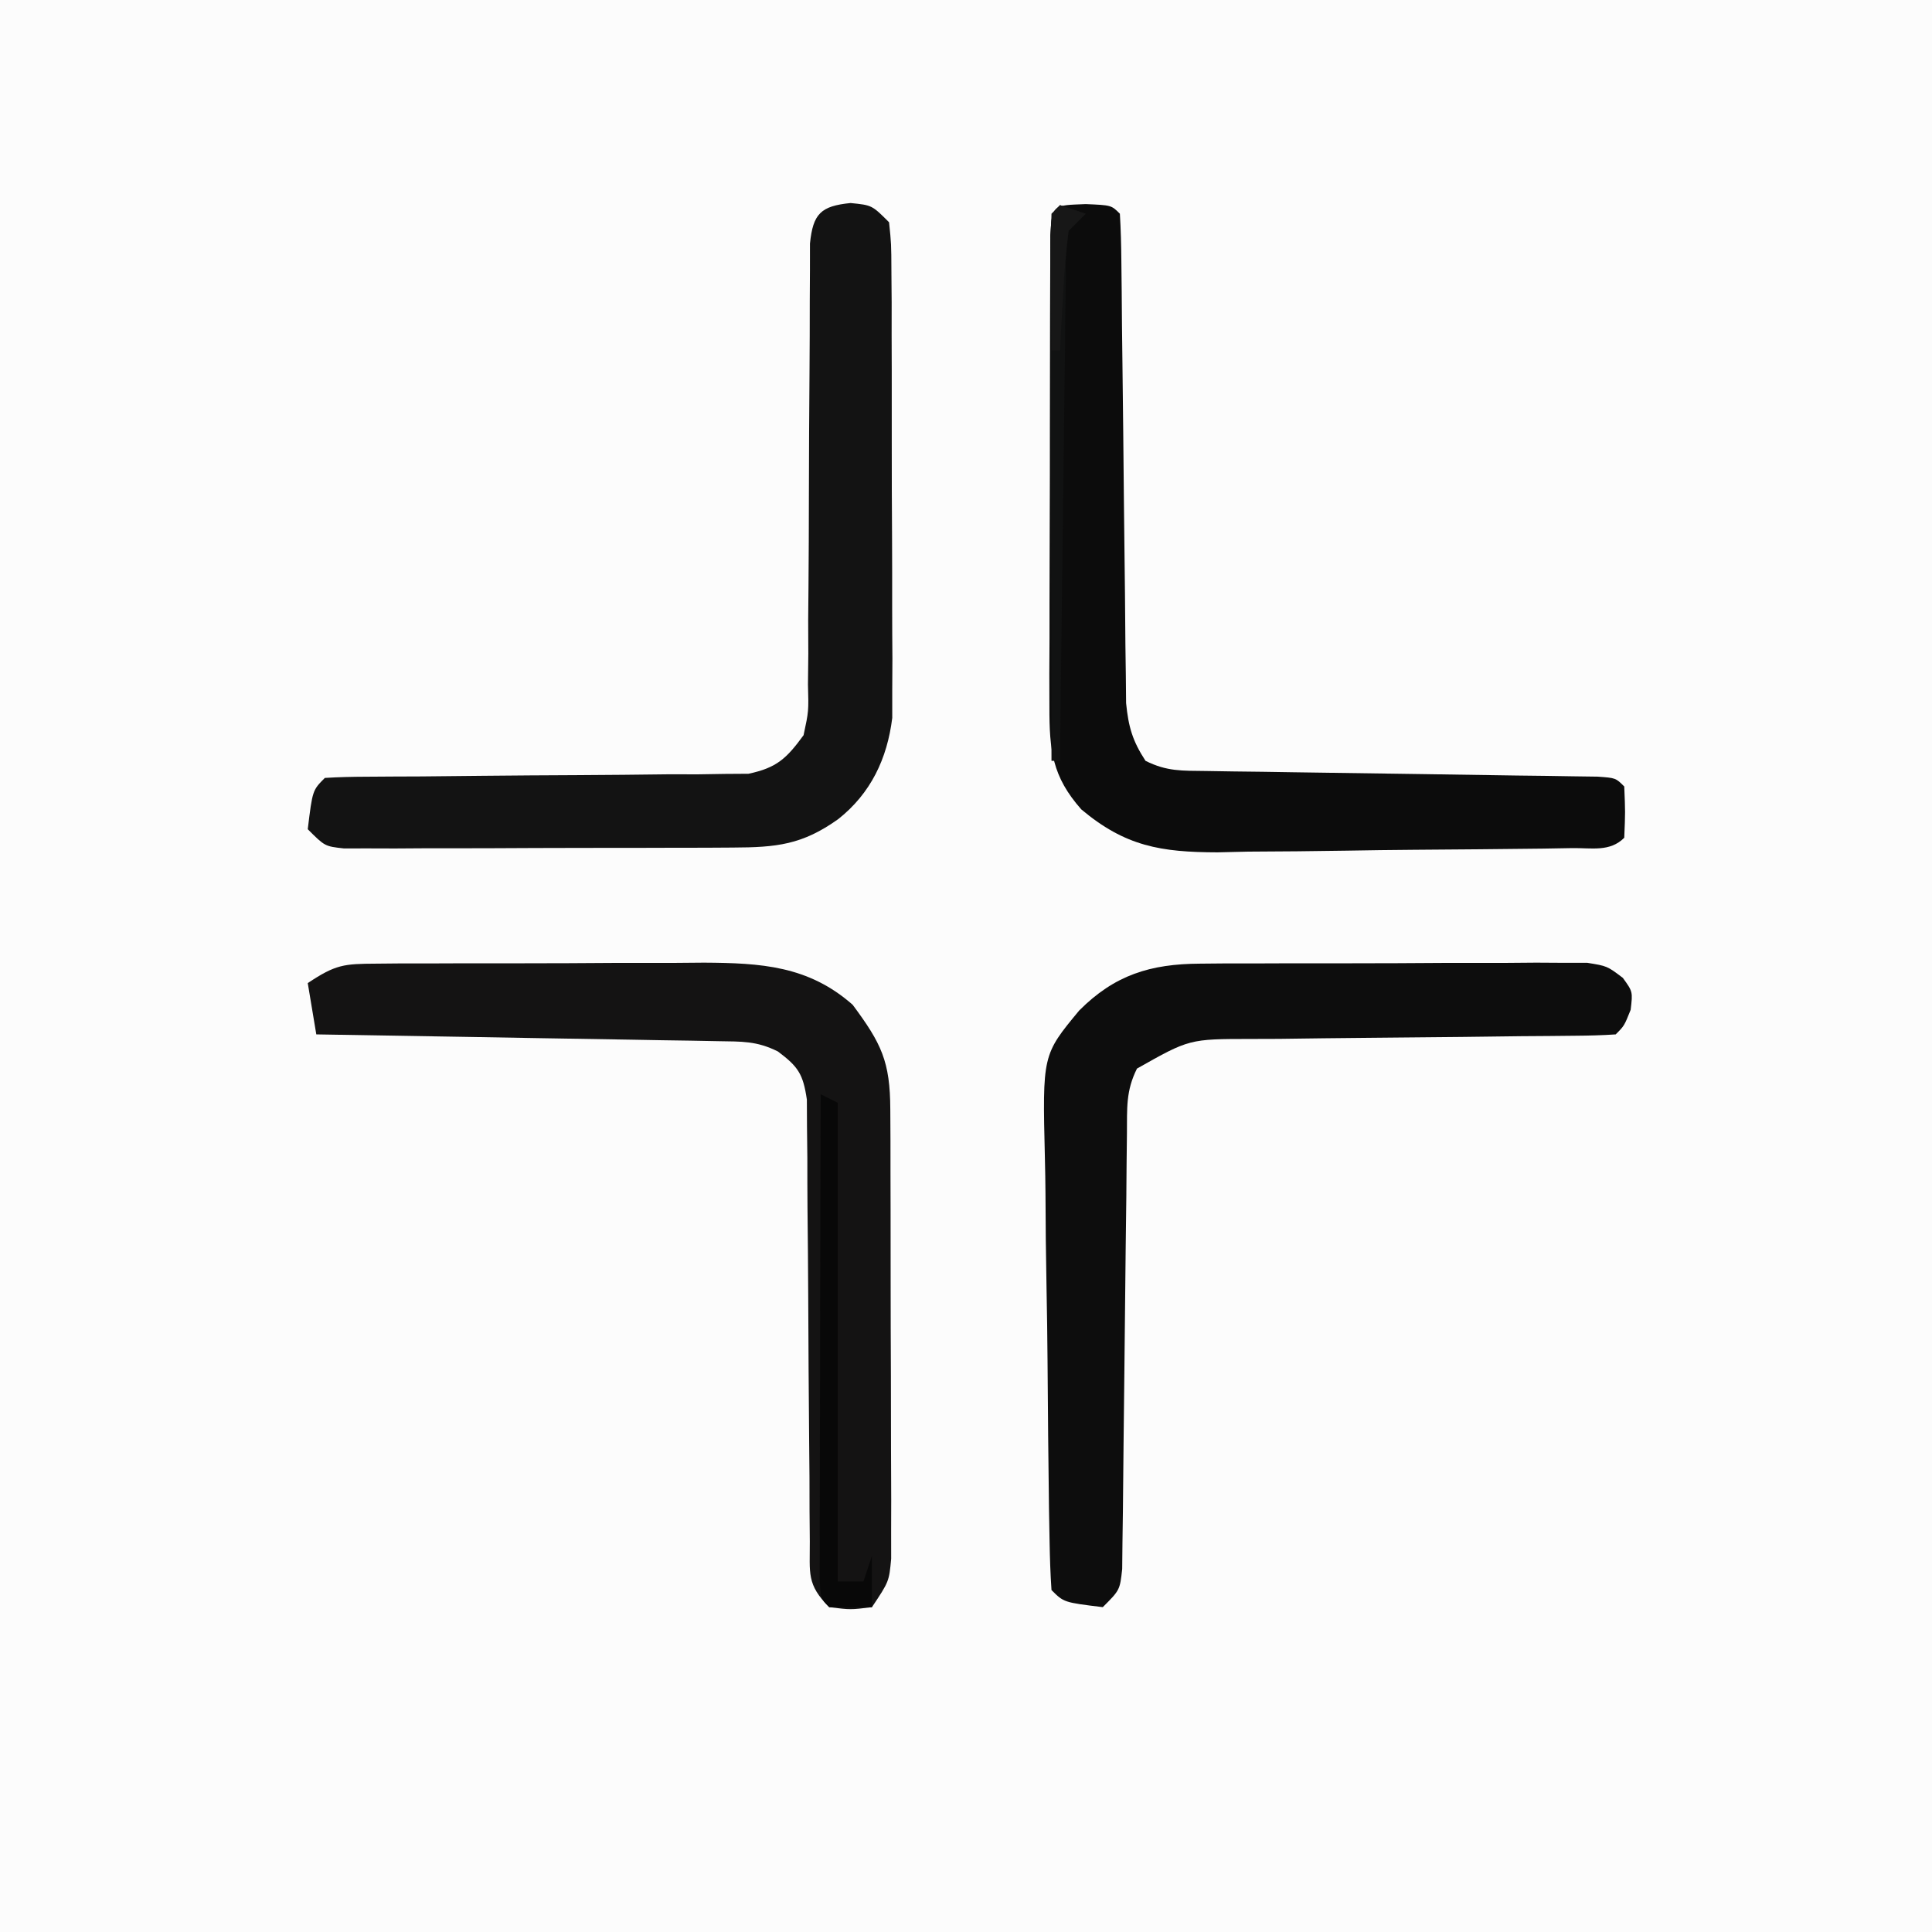
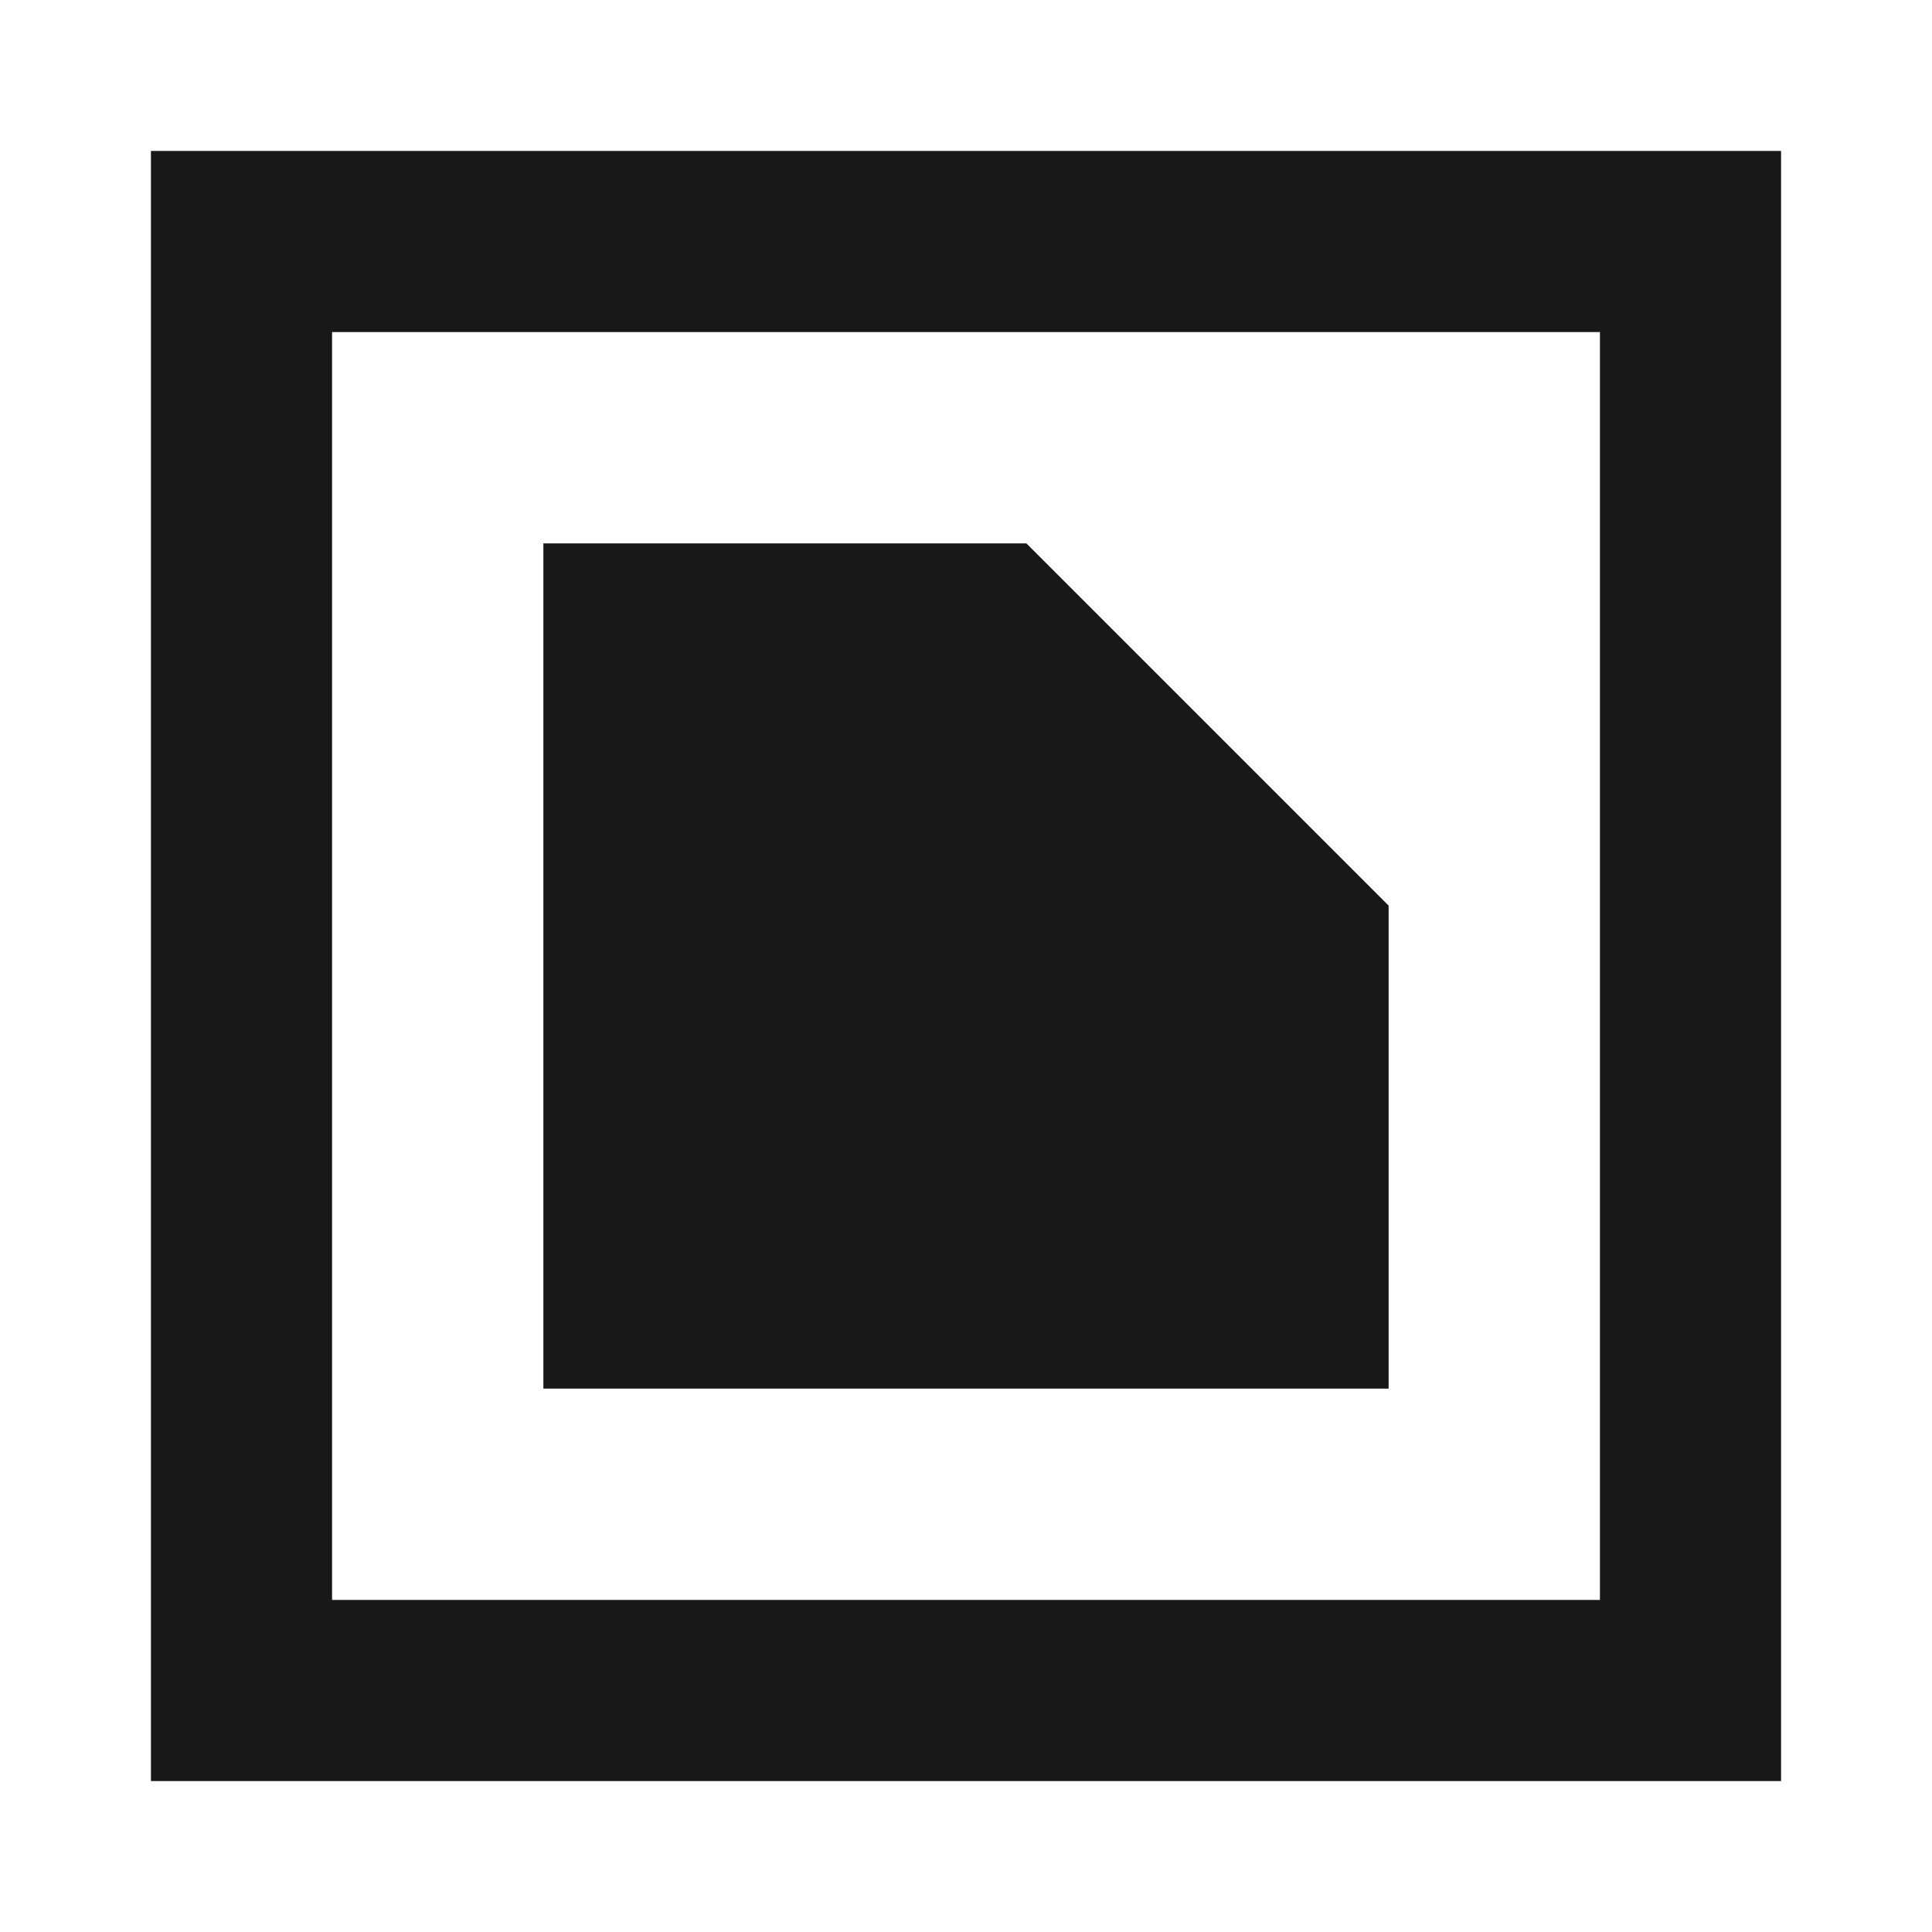
- <svg xmlns="http://www.w3.org/2000/svg" version="1.1" width="226" height="226">
-   <path d="M0 0 C74.58 0 149.16 0 226 0 C226 74.58 226 149.16 226 226 C151.42 226 76.84 226 0 226 C0 151.42 0 76.84 0 0 Z " fill="#FCFCFC" transform="translate(0,0)" />
-   <path d="M0 0 C1.018 -0.01 2.037 -0.019 3.086 -0.029 C4.736 -0.028 4.736 -0.028 6.419 -0.026 C8.119 -0.033 8.119 -0.033 9.853 -0.039 C12.254 -0.045 14.655 -0.045 17.056 -0.041 C20.719 -0.038 24.381 -0.061 28.044 -0.087 C30.377 -0.089 32.711 -0.09 35.044 -0.089 C36.136 -0.098 37.228 -0.107 38.353 -0.117 C44.985 -0.076 50.546 0.234 55.739 4.81 C59.109 9.353 60.122 11.428 60.142 17.054 C60.149 18.265 60.155 19.477 60.162 20.725 C60.163 22.039 60.164 23.354 60.165 24.708 C60.168 26.066 60.172 27.423 60.175 28.781 C60.181 31.628 60.183 34.475 60.182 37.323 C60.182 40.972 60.196 44.622 60.213 48.272 C60.224 51.076 60.226 53.88 60.226 56.685 C60.228 58.685 60.238 60.685 60.249 62.686 C60.246 63.9 60.243 65.115 60.24 66.366 C60.241 67.437 60.243 68.508 60.244 69.612 C59.997 72.275 59.997 72.275 57.997 75.275 C55.497 75.587 55.497 75.587 52.997 75.275 C50.329 72.607 50.741 71.314 50.726 67.587 C50.716 66.396 50.705 65.205 50.695 63.977 C50.693 62.684 50.691 61.392 50.688 60.06 C50.677 58.725 50.665 57.389 50.651 56.054 C50.596 50.378 50.565 44.702 50.541 39.026 C50.525 35.555 50.495 32.084 50.456 28.612 C50.439 26.645 50.438 24.678 50.438 22.711 C50.418 20.919 50.418 20.919 50.398 19.091 C50.393 18.038 50.388 16.985 50.382 15.9 C49.944 12.915 49.374 12.056 46.997 10.275 C44.51 9.031 42.779 9.116 39.997 9.069 C38.956 9.049 37.915 9.029 36.842 9.009 C35.715 8.992 34.588 8.975 33.427 8.958 C32.275 8.937 31.124 8.917 29.938 8.895 C26.249 8.83 22.561 8.771 18.872 8.712 C16.376 8.669 13.88 8.625 11.384 8.581 C5.255 8.474 -0.874 8.372 -7.003 8.275 C-7.333 6.295 -7.663 4.315 -8.003 2.275 C-4.737 0.097 -3.783 0.019 0 0 Z " fill="#141313" transform="translate(44.00293,112.7253)" />
-   <path d="M0 0 C2.5 0.25 2.5 0.25 4.5 2.25 C4.761 4.766 4.761 4.766 4.775 7.981 C4.784 9.183 4.794 10.385 4.804 11.623 C4.803 12.928 4.802 14.233 4.801 15.578 C4.805 16.929 4.809 18.279 4.814 19.629 C4.821 22.464 4.821 25.299 4.816 28.133 C4.81 31.756 4.827 35.378 4.85 39.001 C4.865 41.792 4.866 44.584 4.863 47.376 C4.863 49.357 4.877 51.339 4.891 53.321 C4.885 54.535 4.879 55.75 4.872 57.001 C4.873 58.065 4.874 59.13 4.874 60.226 C4.283 65.002 2.365 69.047 -1.438 72.062 C-5.662 75.08 -8.672 75.374 -13.788 75.395 C-14.842 75.402 -15.896 75.408 -16.983 75.415 C-18.115 75.416 -19.247 75.417 -20.414 75.418 C-21.58 75.421 -22.746 75.425 -23.947 75.428 C-26.41 75.433 -28.873 75.435 -31.336 75.435 C-35.117 75.437 -38.898 75.456 -42.68 75.475 C-45.07 75.478 -47.461 75.48 -49.852 75.48 C-50.988 75.488 -52.124 75.495 -53.295 75.502 C-54.867 75.498 -54.867 75.498 -56.471 75.493 C-57.859 75.495 -57.859 75.495 -59.274 75.497 C-61.5 75.25 -61.5 75.25 -63.5 73.25 C-62.944 68.694 -62.944 68.694 -61.5 67.25 C-59.895 67.148 -58.285 67.114 -56.677 67.108 C-55.134 67.098 -55.134 67.098 -53.561 67.087 C-52.441 67.083 -51.322 67.079 -50.168 67.074 C-47.82 67.051 -45.471 67.027 -43.123 67.002 C-39.403 66.967 -35.684 66.937 -31.964 66.924 C-28.385 66.909 -24.808 66.868 -21.23 66.824 C-20.117 66.826 -19.003 66.828 -17.856 66.83 C-16.818 66.814 -15.781 66.797 -14.712 66.78 C-13.8 66.774 -12.888 66.768 -11.948 66.762 C-8.642 66.07 -7.481 64.964 -5.5 62.25 C-4.9 59.448 -4.9 59.448 -4.986 56.32 C-4.973 55.125 -4.959 53.931 -4.946 52.7 C-4.951 51.415 -4.956 50.129 -4.961 48.805 C-4.951 47.47 -4.939 46.135 -4.925 44.801 C-4.893 41.293 -4.882 37.786 -4.878 34.278 C-4.871 29.328 -4.844 24.378 -4.803 19.428 C-4.784 16.793 -4.774 14.157 -4.776 11.522 C-4.766 9.74 -4.766 9.74 -4.755 7.921 C-4.754 6.872 -4.753 5.823 -4.752 4.741 C-4.399 1.252 -3.488 0.349 0 0 Z " fill="#131313" transform="translate(99.5,23.75)" />
-   <path d="M0 0 C3 0.125 3 0.125 4 1.125 C4.113 2.975 4.157 4.829 4.174 6.683 C4.187 7.871 4.201 9.059 4.214 10.284 C4.225 11.578 4.235 12.873 4.246 14.207 C4.262 15.541 4.278 16.875 4.295 18.21 C4.366 23.887 4.426 29.565 4.477 35.243 C4.509 38.714 4.55 42.184 4.597 45.654 C4.621 47.619 4.634 49.584 4.647 51.55 C4.663 52.747 4.68 53.945 4.697 55.179 C4.707 56.233 4.718 57.287 4.728 58.373 C5.002 61.15 5.481 62.803 7 65.125 C9.509 66.379 11.269 66.277 14.076 66.314 C15.134 66.331 16.192 66.348 17.282 66.365 C18.427 66.379 19.573 66.392 20.754 66.406 C21.925 66.425 23.096 66.443 24.303 66.462 C29.332 66.541 34.361 66.609 39.39 66.677 C43.053 66.729 46.716 66.786 50.379 66.844 C51.527 66.857 52.675 66.871 53.857 66.885 C55.439 66.91 55.439 66.91 57.053 66.936 C57.986 66.948 58.92 66.961 59.881 66.974 C62 67.125 62 67.125 63 68.125 C63.125 71.125 63.125 71.125 63 74.125 C61.312 75.813 59.188 75.296 56.873 75.334 C55.23 75.363 55.23 75.363 53.554 75.392 C48.515 75.45 43.477 75.499 38.438 75.53 C35.783 75.548 33.13 75.586 30.474 75.633 C26.648 75.7 22.823 75.727 18.996 75.746 C17.816 75.774 16.635 75.802 15.419 75.83 C8.78 75.814 4.639 75.126 -0.512 70.806 C-3.916 66.961 -4.249 63.893 -4.243 58.812 C-4.246 57.534 -4.249 56.256 -4.252 54.94 C-4.245 53.55 -4.238 52.16 -4.23 50.77 C-4.229 49.343 -4.229 47.916 -4.229 46.489 C-4.228 43.504 -4.219 40.519 -4.206 37.534 C-4.189 33.701 -4.185 29.867 -4.186 26.034 C-4.185 23.09 -4.18 20.147 -4.173 17.204 C-4.17 15.79 -4.168 14.375 -4.167 12.961 C-4.165 10.991 -4.155 9.02 -4.145 7.05 C-4.141 5.927 -4.138 4.805 -4.134 3.648 C-3.939 -0.022 -3.731 0.155 0 0 Z " fill="#0C0C0C" transform="translate(127,23.875)" />
-   <path d="M0 0 C1.577 -0.014 1.577 -0.014 3.185 -0.029 C4.871 -0.028 4.871 -0.028 6.591 -0.026 C7.754 -0.03 8.916 -0.035 10.113 -0.039 C12.566 -0.045 15.019 -0.045 17.471 -0.041 C21.233 -0.038 24.994 -0.061 28.755 -0.087 C31.138 -0.089 33.521 -0.09 35.904 -0.089 C37.032 -0.098 38.16 -0.107 39.322 -0.117 C40.89 -0.107 40.89 -0.107 42.488 -0.098 C43.408 -0.098 44.328 -0.099 45.276 -0.1 C47.615 0.275 47.615 0.275 49.451 1.665 C50.615 3.275 50.615 3.275 50.365 5.4 C49.615 7.275 49.615 7.275 48.615 8.275 C47.046 8.382 45.472 8.421 43.899 8.432 C42.894 8.443 41.889 8.453 40.854 8.463 C39.759 8.471 38.665 8.478 37.537 8.486 C35.238 8.514 32.94 8.542 30.642 8.572 C27.004 8.613 23.365 8.65 19.727 8.676 C16.225 8.704 12.725 8.75 9.224 8.798 C8.138 8.801 7.051 8.805 5.931 8.808 C-1.259 8.813 -1.259 8.813 -7.385 12.275 C-8.706 14.916 -8.532 16.928 -8.559 19.886 C-8.572 21.061 -8.586 22.235 -8.6 23.445 C-8.61 24.719 -8.621 25.993 -8.631 27.306 C-8.656 29.295 -8.68 31.284 -8.706 33.273 C-8.766 38.19 -8.817 43.108 -8.862 48.026 C-8.888 50.783 -8.918 53.541 -8.955 56.298 C-8.989 58.9 -9.015 61.502 -9.032 64.104 C-9.057 65.866 -9.057 65.866 -9.082 67.663 C-9.093 68.701 -9.103 69.739 -9.114 70.808 C-9.385 73.275 -9.385 73.275 -11.385 75.275 C-15.941 74.719 -15.941 74.719 -17.385 73.275 C-17.516 71.354 -17.577 69.429 -17.61 67.505 C-17.632 66.269 -17.655 65.034 -17.678 63.761 C-17.754 58.082 -17.807 52.402 -17.845 46.722 C-17.867 43.727 -17.909 40.734 -17.968 37.74 C-18.04 34.12 -18.076 30.502 -18.088 26.882 C-18.099 25.507 -18.121 24.132 -18.156 22.757 C-18.447 10.678 -18.447 10.678 -14.153 5.492 C-9.999 1.316 -5.81 0.029 0 0 Z " fill="#0D0D0D" transform="translate(140.3853,112.7253)" />
-   <path d="M0 0 C0.99 0.495 0.99 0.495 2 1 C2 19.48 2 37.96 2 57 C2.99 57 3.98 57 5 57 C5.33 56.01 5.66 55.02 6 54 C6 55.98 6 57.96 6 60 C4.334 60.043 2.666 60.041 1 60 C0 59 0 59 -0.12 56.64 C-0.118 55.594 -0.116 54.548 -0.114 53.47 C-0.113 52.289 -0.113 51.108 -0.113 49.891 C-0.108 48.606 -0.103 47.32 -0.098 45.996 C-0.096 44.688 -0.095 43.38 -0.093 42.032 C-0.09 38.548 -0.08 35.065 -0.069 31.581 C-0.058 28.029 -0.054 24.476 -0.049 20.924 C-0.038 13.949 -0.021 6.975 0 0 Z " fill="#080808" transform="translate(96,128)" />
-   <path d="M0 0 C0.99 0.33 1.98 0.66 3 1 C2.34 1.66 1.68 2.32 1 3 C0.668 5.71 0.668 5.71 0.681 8.918 C0.661 10.16 0.641 11.401 0.621 12.679 C0.609 14.039 0.597 15.398 0.586 16.758 C0.567 18.145 0.548 19.532 0.527 20.919 C0.476 24.572 0.436 28.225 0.399 31.878 C0.359 35.605 0.308 39.332 0.258 43.059 C0.161 50.372 0.077 57.686 0 65 C-0.33 65 -0.66 65 -1 65 C-1.023 56.673 -1.041 48.345 -1.052 40.018 C-1.057 36.152 -1.064 32.285 -1.075 28.419 C-1.086 24.691 -1.092 20.963 -1.095 17.235 C-1.097 15.809 -1.1 14.384 -1.106 12.958 C-1.113 10.968 -1.113 8.978 -1.114 6.989 C-1.116 5.854 -1.118 4.719 -1.12 3.55 C-1 1 -1 1 0 0 Z " fill="#111212" transform="translate(124,24)" />
-   <path d="M0 0 C0.99 0.33 1.98 0.66 3 1 C2.34 1.66 1.68 2.32 1 3 C0.699 5.365 0.505 7.744 0.375 10.125 C0.3 11.406 0.225 12.688 0.148 14.008 C0.099 14.995 0.05 15.983 0 17 C-0.33 17 -0.66 17 -1 17 C-1.027 14.354 -1.047 11.708 -1.062 9.062 C-1.071 8.308 -1.079 7.553 -1.088 6.775 C-1.097 4.85 -1.052 2.925 -1 1 C-0.67 0.67 -0.34 0.34 0 0 Z " fill="#171717" transform="translate(124,24)" />
+ <svg xmlns="http://www.w3.org/2000/svg" viewBox="0 0 64 64" fill="none" stroke="#181818" stroke-width="6" aria-label="Legalise mark">
+   <rect x="8" y="8" width="48" height="48" />
+   <path d="M18 18 H34 L46 30 V46 H18 Z" fill="#181818" stroke="none" />
</svg>
